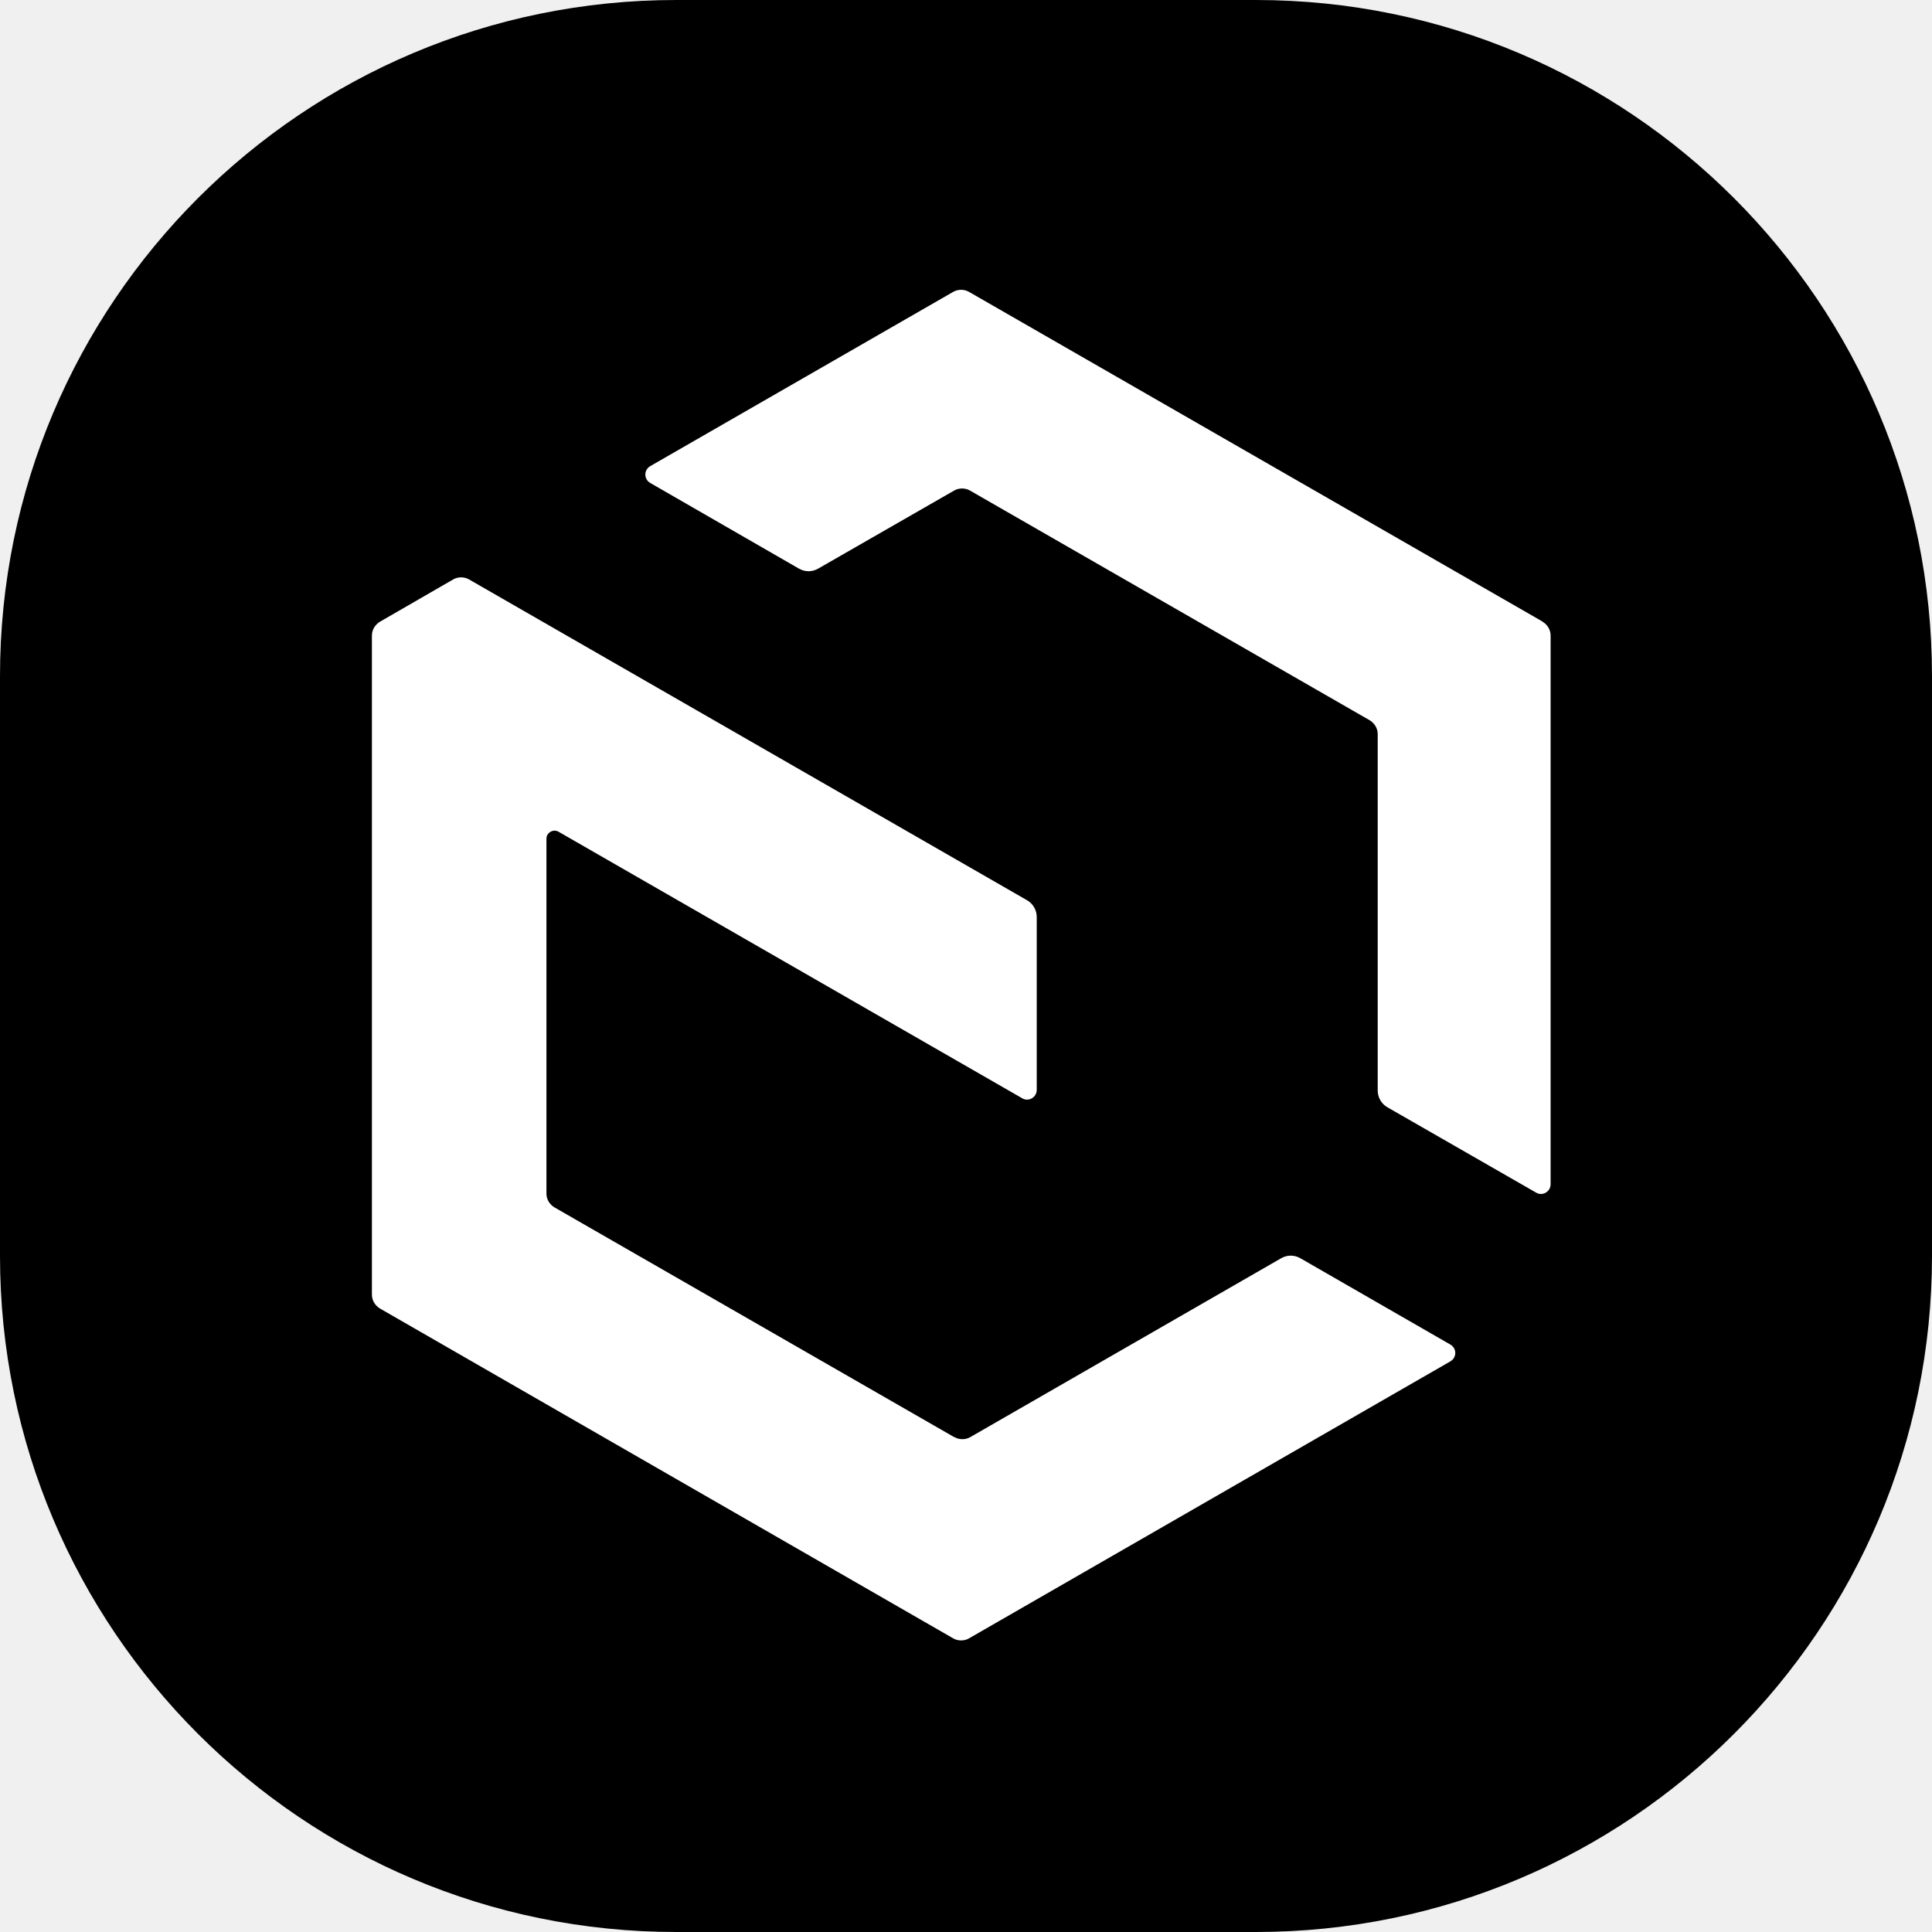
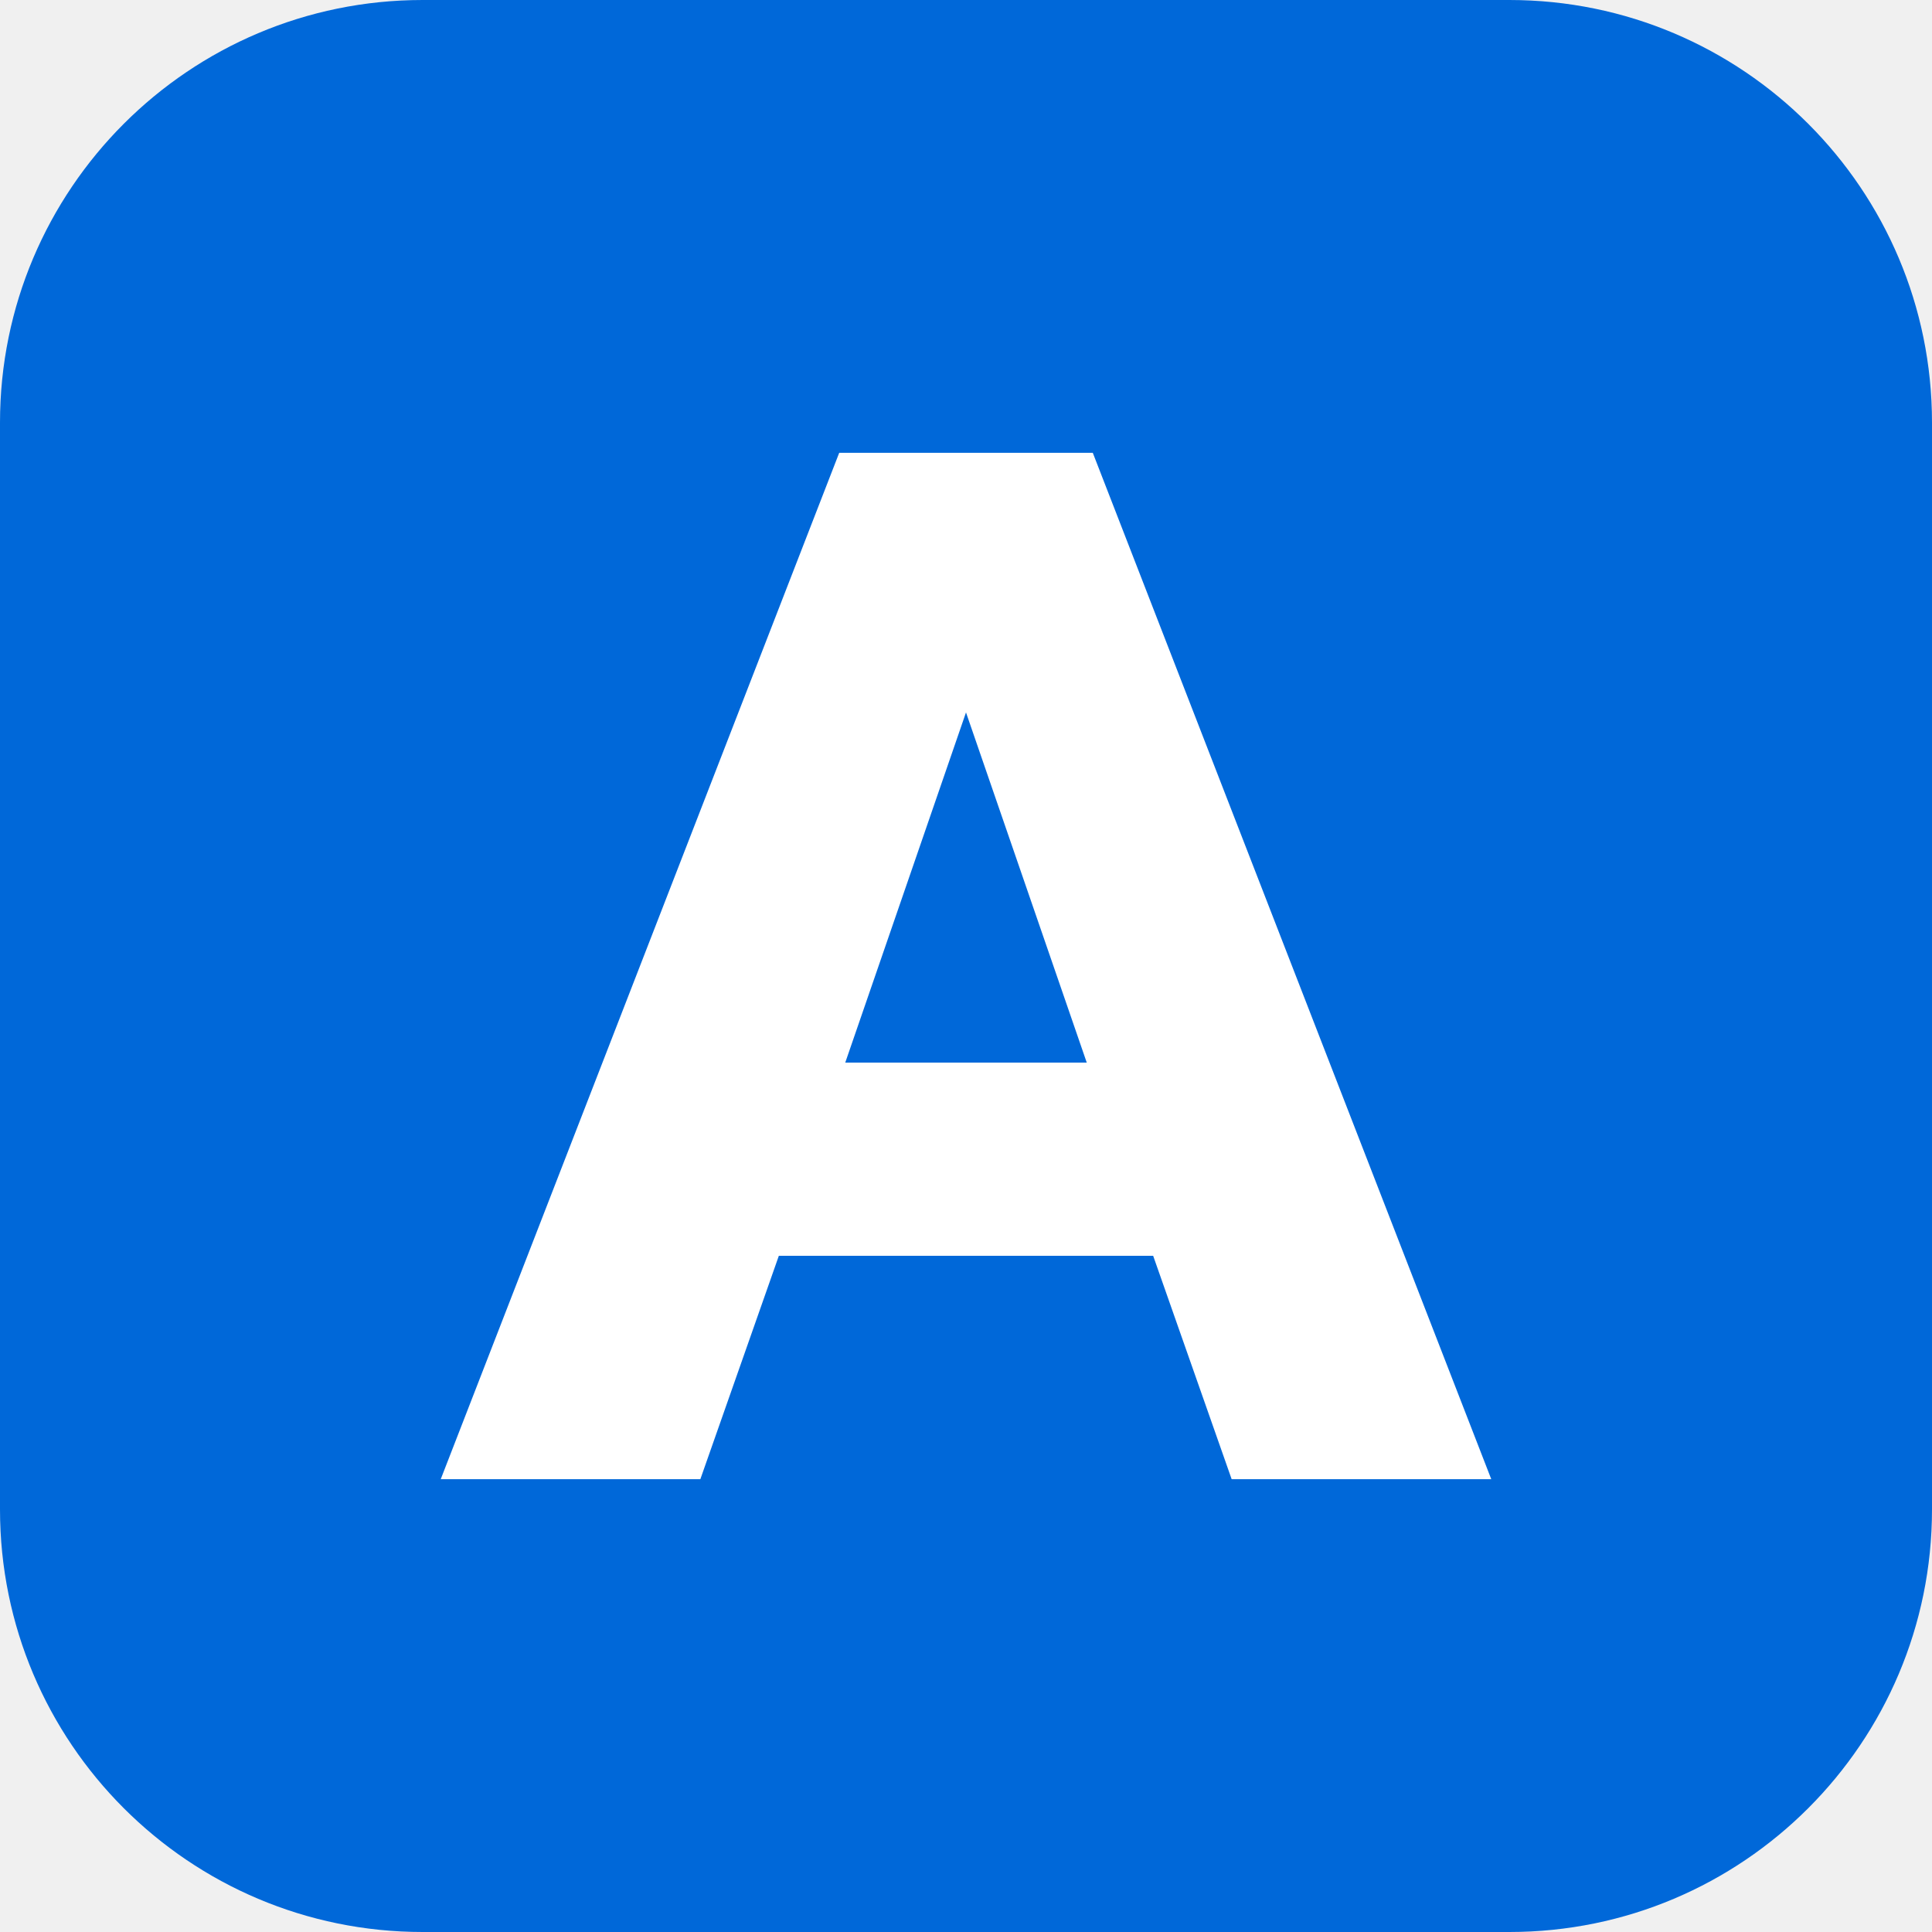
- <svg xmlns="http://www.w3.org/2000/svg" version="1.1" width="1000" height="1000">
-   <style>
-     #light-icon {
-       display: inline;
-     }
-     #dark-icon {
-       display: none;
-     }
- 
-     @media (prefers-color-scheme: dark) {
-       #light-icon {
-         display: none;
-       }
-       #dark-icon {
-         display: inline;
-       }
-     }
-   </style>
-   <g id="light-icon">
-     <svg version="1.1" width="1000" height="1000">
-       <g clip-path="url(#SvgjsClipPath1059)">
-         <rect width="1000" height="1000" fill="#000000" />
-         <g transform="matrix(5,0,0,5,192.5,150)">
-           <svg version="1.1" width="123" height="140">
-             <svg width="123" height="140" viewBox="0 0 123 140" fill="none">
-               <path d="M60.257 118.758L18.904 94.992C18.402 94.692 18.067 94.158 18.067 93.558V56.825C18.067 56.192 18.77 55.792 19.305 56.092L67.316 83.692C67.986 84.092 68.822 83.592 68.822 82.825V64.925C68.822 64.225 68.454 63.558 67.818 63.192L10.071 29.992C9.569 29.692 8.9 29.692 8.398 29.992L0.836 34.358C0.335 34.658 0 35.192 0 35.792V104.025C0 104.625 0.335 105.158 0.836 105.458L60.157 139.592C60.658 139.892 61.328 139.892 61.829 139.592L111.647 110.925C112.317 110.525 112.317 109.592 111.647 109.192L96.123 100.258C95.487 99.892 94.751 99.892 94.116 100.258L61.963 118.758C61.461 119.058 60.792 119.058 60.29 118.758H60.257Z" fill="white" />
-               <path d="M121.149 34.325L61.829 0.225C61.328 -0.075 60.658 -0.075 60.157 0.225L28.807 18.258C28.138 18.658 28.138 19.592 28.807 19.992L44.197 28.858C44.833 29.225 45.569 29.225 46.205 28.858L60.257 20.792C60.759 20.492 61.428 20.492 61.93 20.792L103.283 44.558C103.785 44.858 104.12 45.392 104.12 45.992V82.892C104.12 83.592 104.488 84.258 105.123 84.625L120.514 93.458C121.183 93.858 122.019 93.358 122.019 92.592V35.792C122.019 35.192 121.685 34.658 121.183 34.358L121.149 34.325Z" fill="white" />
-             </svg>
-           </svg>
-         </g>
-       </g>
-       <defs>
-         <clipPath id="SvgjsClipPath1059">
-           <rect width="1000" height="1000" x="0" y="0" rx="350" ry="350" />
-         </clipPath>
-       </defs>
-     </svg>
-   </g>
-   <g id="dark-icon">
-     <svg version="1.1" width="1000" height="1000">
-       <g clip-path="url(#SvgjsClipPath1060)">
-         <rect width="1000" height="1000" fill="#000000" />
-         <g transform="matrix(5,0,0,5,192.5,150)">
-           <svg version="1.1" width="123" height="140">
-             <svg width="123" height="140" viewBox="0 0 123 140" fill="none">
-               <path d="M60.257 118.758L18.904 94.992C18.402 94.692 18.067 94.158 18.067 93.558V56.825C18.067 56.192 18.77 55.792 19.305 56.092L67.316 83.692C67.986 84.092 68.822 83.592 68.822 82.825V64.925C68.822 64.225 68.454 63.558 67.818 63.192L10.071 29.992C9.569 29.692 8.9 29.692 8.398 29.992L0.836 34.358C0.335 34.658 0 35.192 0 35.792V104.025C0 104.625 0.335 105.158 0.836 105.458L60.157 139.592C60.658 139.892 61.328 139.892 61.829 139.592L111.647 110.925C112.317 110.525 112.317 109.592 111.647 109.192L96.123 100.258C95.487 99.892 94.751 99.892 94.116 100.258L61.963 118.758C61.461 119.058 60.792 119.058 60.29 118.758H60.257Z" fill="white" />
-               <path d="M121.149 34.325L61.829 0.225C61.328 -0.075 60.658 -0.075 60.157 0.225L28.807 18.258C28.138 18.658 28.138 19.592 28.807 19.992L44.197 28.858C44.833 29.225 45.569 29.225 46.205 28.858L60.257 20.792C60.759 20.492 61.428 20.492 61.93 20.792L103.283 44.558C103.785 44.858 104.12 45.392 104.12 45.992V82.892C104.12 83.592 104.488 84.258 105.123 84.625L120.514 93.458C121.183 93.858 122.019 93.358 122.019 92.592V35.792C122.019 35.192 121.685 34.658 121.183 34.358L121.149 34.325Z" fill="white" />
-             </svg>
-           </svg>
-         </g>
-       </g>
-       <defs>
-         <clipPath id="SvgjsClipPath1060">
-           <rect width="1000" height="1000" x="0" y="0" rx="350" ry="350" />
-         </clipPath>
-       </defs>
-     </svg>
-   </g>
+ <svg xmlns="http://www.w3.org/2000/svg" viewBox="0 0 32 32">
+   <rect width="32" height="32" rx="7" fill="#0068d9" />
+   <path fill="#fff" fill-rule="evenodd" d="M13.9 7.5h4.2l6.6 17h-4.3l-1.3-3.7h-6.2l-1.3 3.7H7.3l6.6-17Zm.1 10.1h4l-2-5.8-2 5.8Z" />
</svg>
